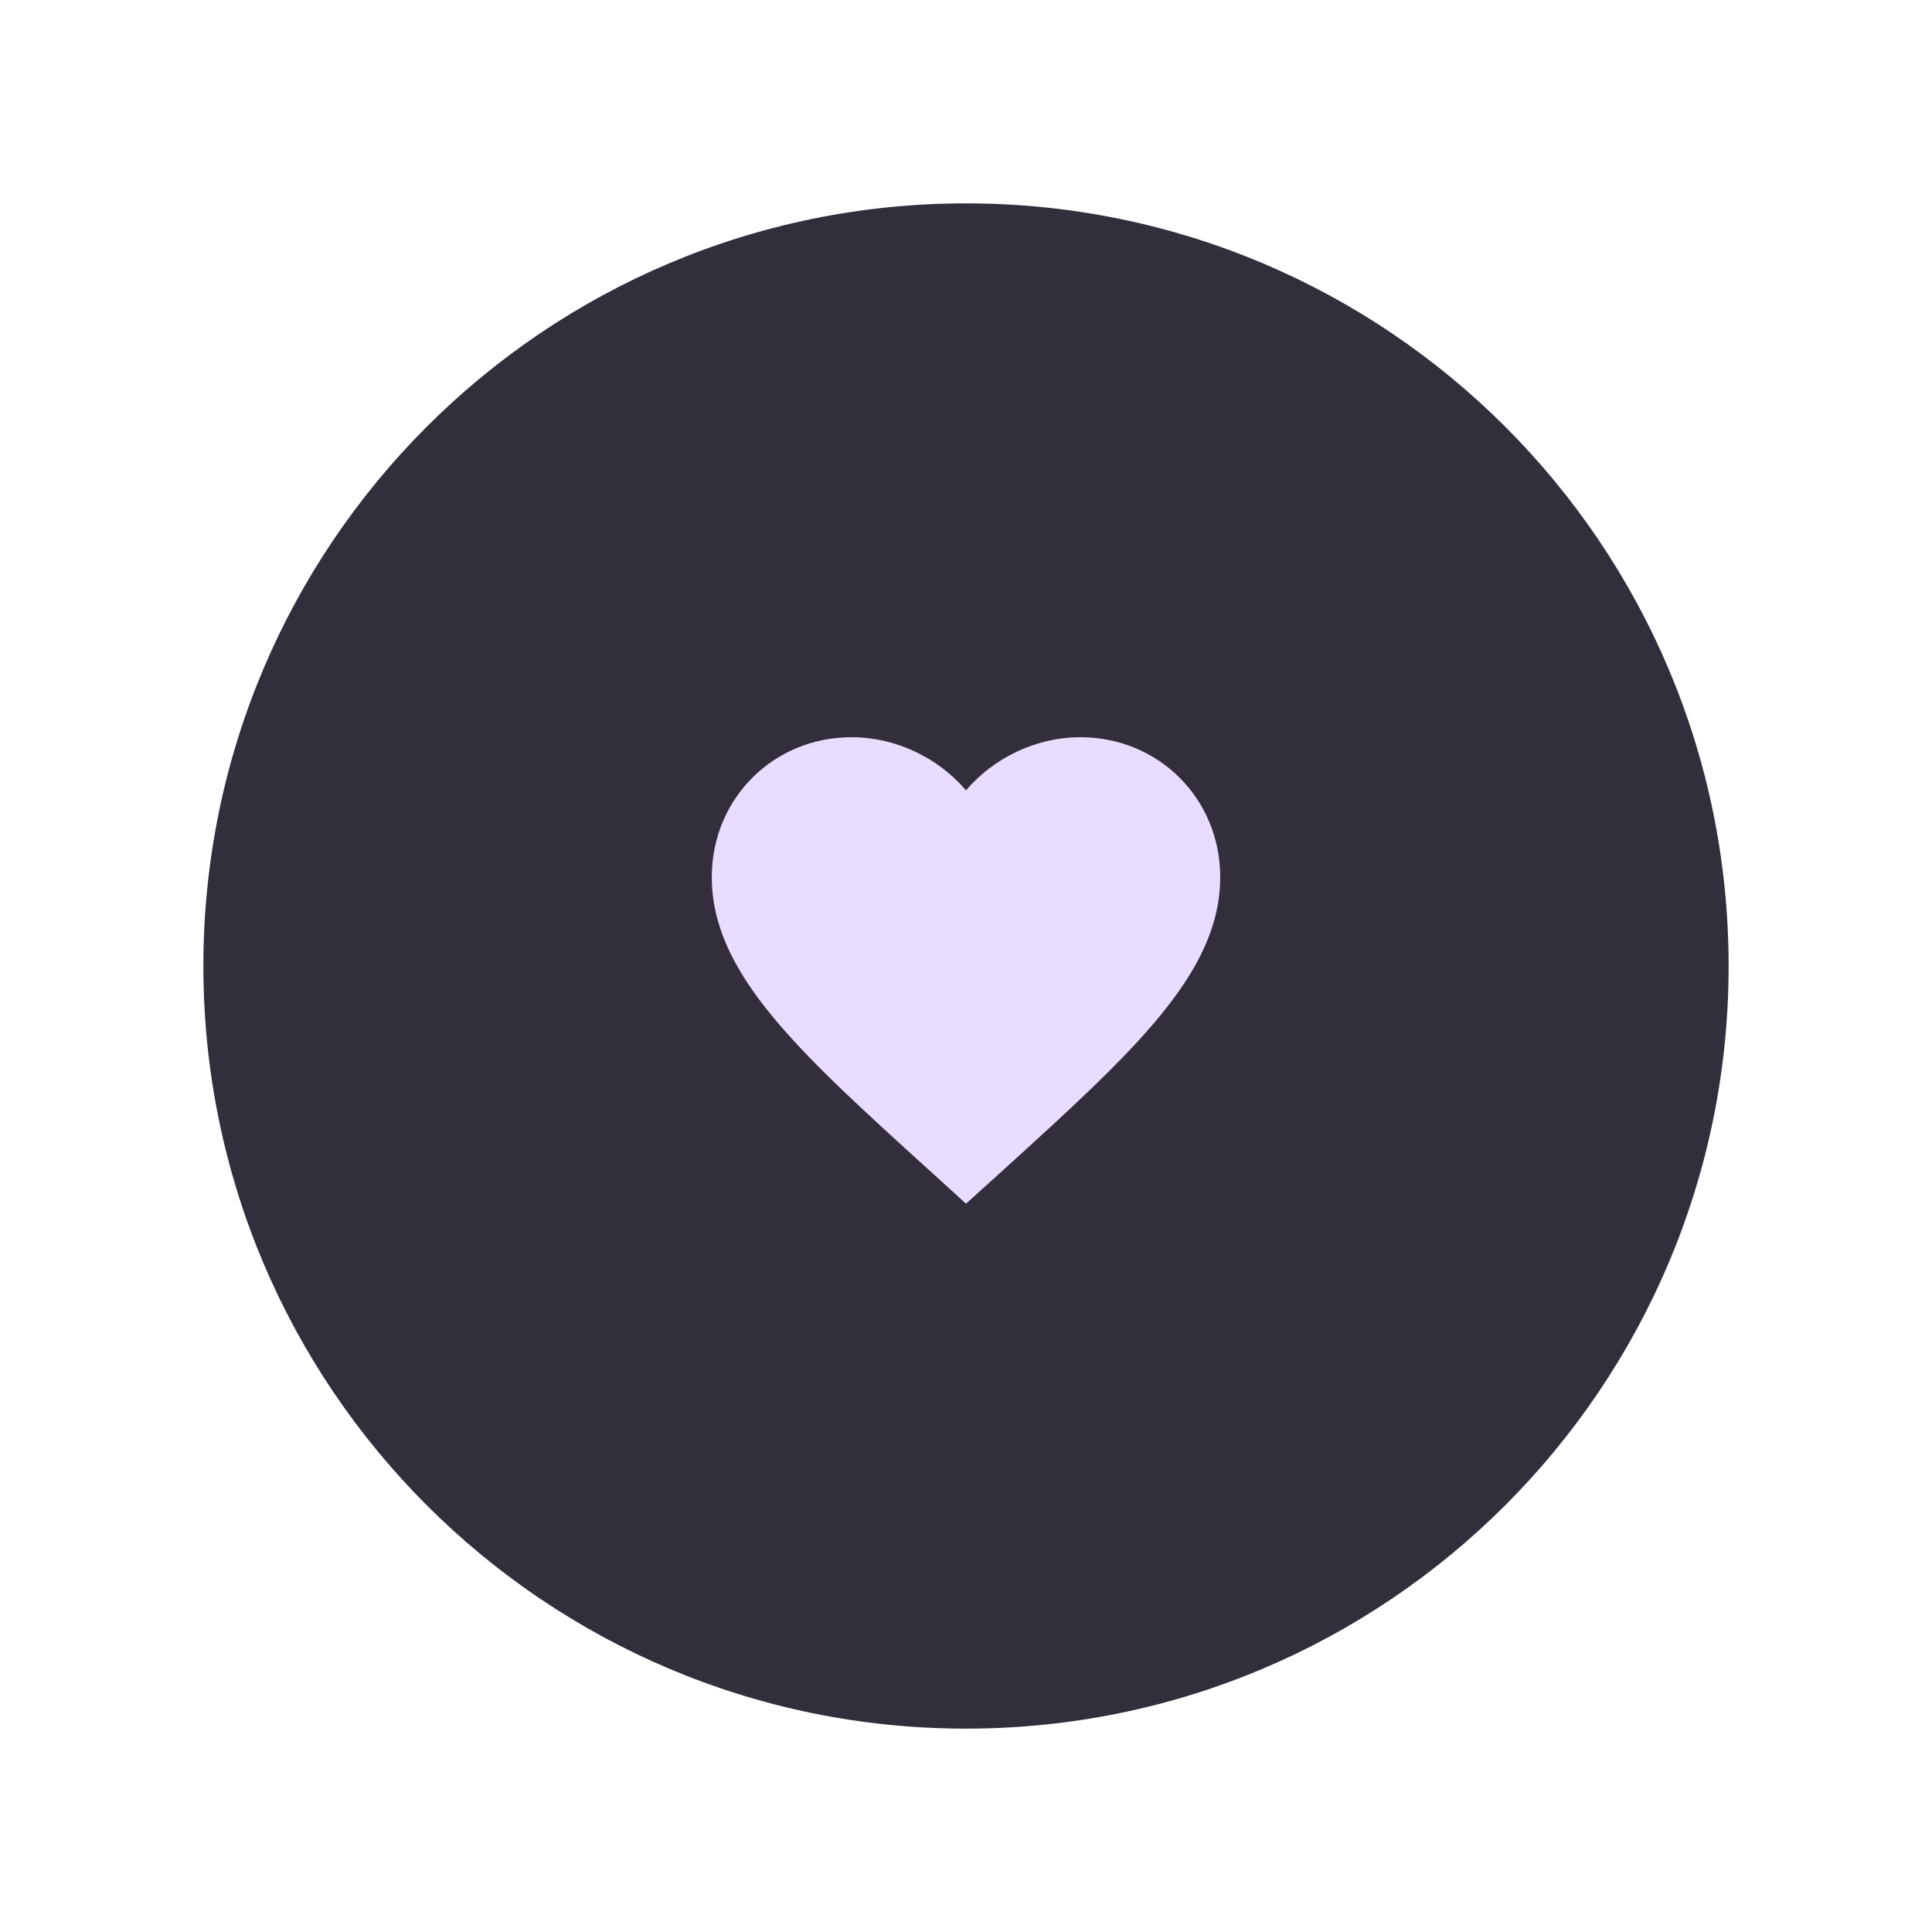
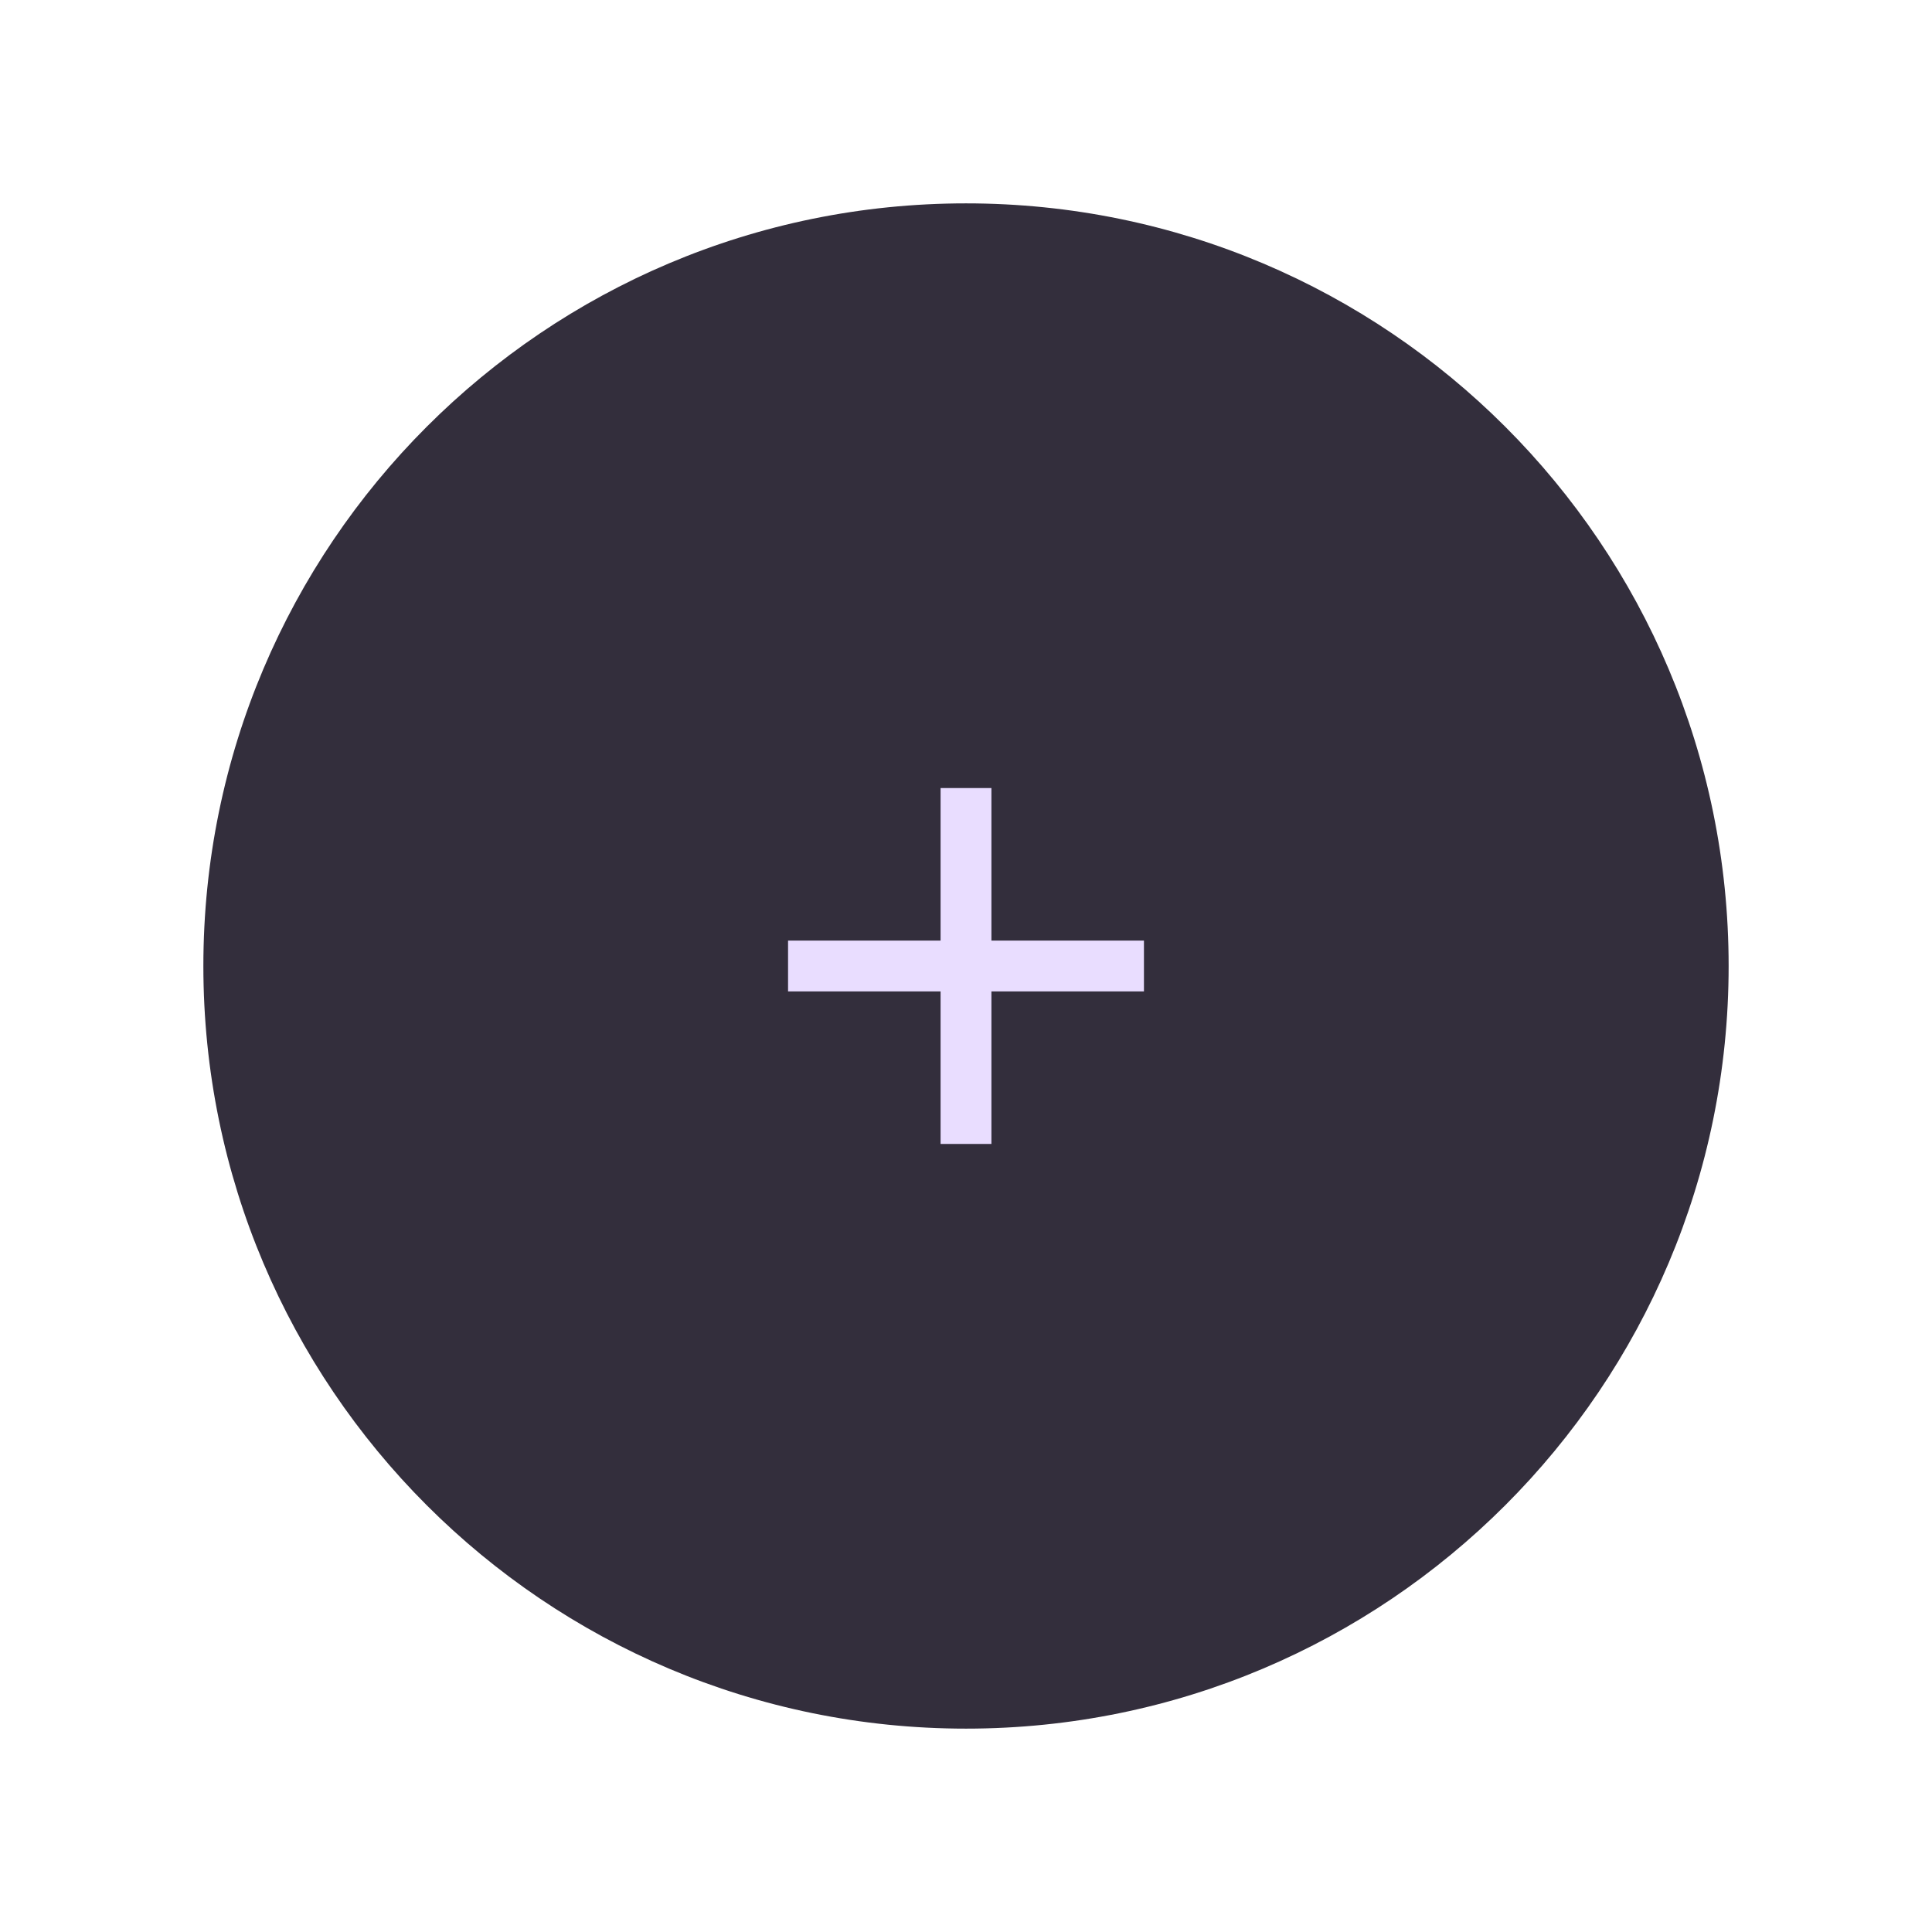
<svg xmlns="http://www.w3.org/2000/svg" xmlns:xlink="http://www.w3.org/1999/xlink" width="152" height="152" viewBox="0 0 152 152" text-rendering="geometricPrecision" font-family="sans-serif">
  <defs>
-     <g id="material-icon-materialicons-favorite">
-       <path d="M12 21.35 l-1.45 -1.32 C 5.4 15.36 2 12.28 2 8.5 C 2 5.42 4.42 3 7.5 3 c 1.74 0 3.41 0.81 4.5 2.09 C 13.09 3.81 14.76 3 16.5 3 C 19.58 3 22 5.42 22 8.5 c 0 3.78 -3.4 6.86 -8.55 11.54 L12 21.35 Z" fill="#E9DDFF" />
+     <g id="material-icon-materialicons-add">
+       <path d="M19 13 h-6 v6 h-2 v-6 H5 v-2 h6 V5 h2 v6 h6 v2 Z" fill="#E9DDFF" />
    </g>
  </defs>
  <g transform="translate(0, 0)">
    <g id="Root">
      <g id="ReusableComposeNode">
        <rect x="16" y="16" width="120" height="120" rx="60" ry="60" fill="#332E3C" />
-         <g id="ReusableComposeNode" data-material-icon="favorite" data-material-icon-style="Filled" data-material-icon-url="https://fonts.gstatic.com/s/i/materialicons/favorite/v1/24px.svg">
+         <g id="ReusableComposeNode" data-material-icon="add" data-material-icon-style="Filled" data-material-icon-url="https://fonts.gstatic.com/s/i/materialicons/add/v1/24px.svg">
          <g transform="translate(52 52) scale(2 2)">
-             <use href="#material-icon-materialicons-favorite" xlink:href="#material-icon-materialicons-favorite" />
+             <use href="#material-icon-materialicons-add" xlink:href="#material-icon-materialicons-add" />
          </g>
        </g>
      </g>
    </g>
  </g>
</svg>
